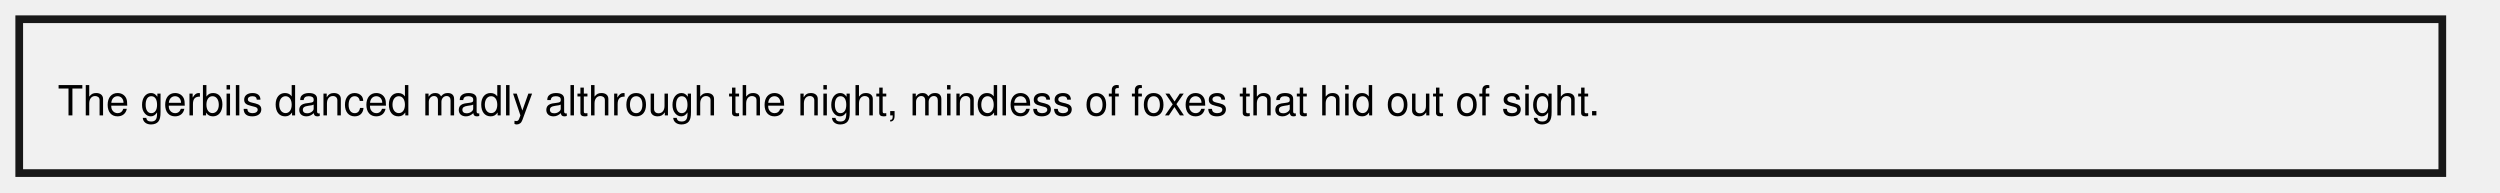
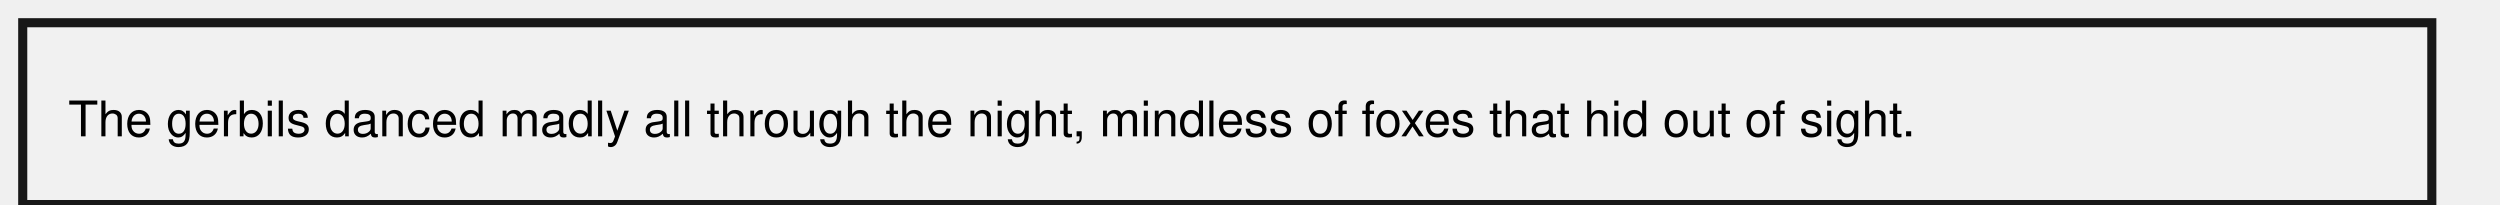
- <svg xmlns="http://www.w3.org/2000/svg" version="1.1" width="650" height="50">
-   <rect x="5" y="5" width="630" height="40" style="fill:white;stroke:black;stroke-width:2;fill-opacity:0.1;stroke-opacity:0.9" />
+ <svg xmlns="http://www.w3.org/2000/svg" version="1.1" width="550" height="45">
+   <rect x="5" y="5" width="530" height="40" style="fill:white;stroke:black;stroke-width:2;fill-opacity:0.1;stroke-opacity:0.9" />
  <text x="15" y="30" font-family="apple-system,BlinkMacSystemFont,Segoe UI,Helvetica,Arial,sans-serif,Apple Color Emoji,Segoe UI" font-size="90%">

- The gerbils danced madly althrough the night, mindless of foxes that hid out of sight.
+ The gerbils danced madly all through the night, mindless of foxes that hid out of sight.

</text>
</svg>
